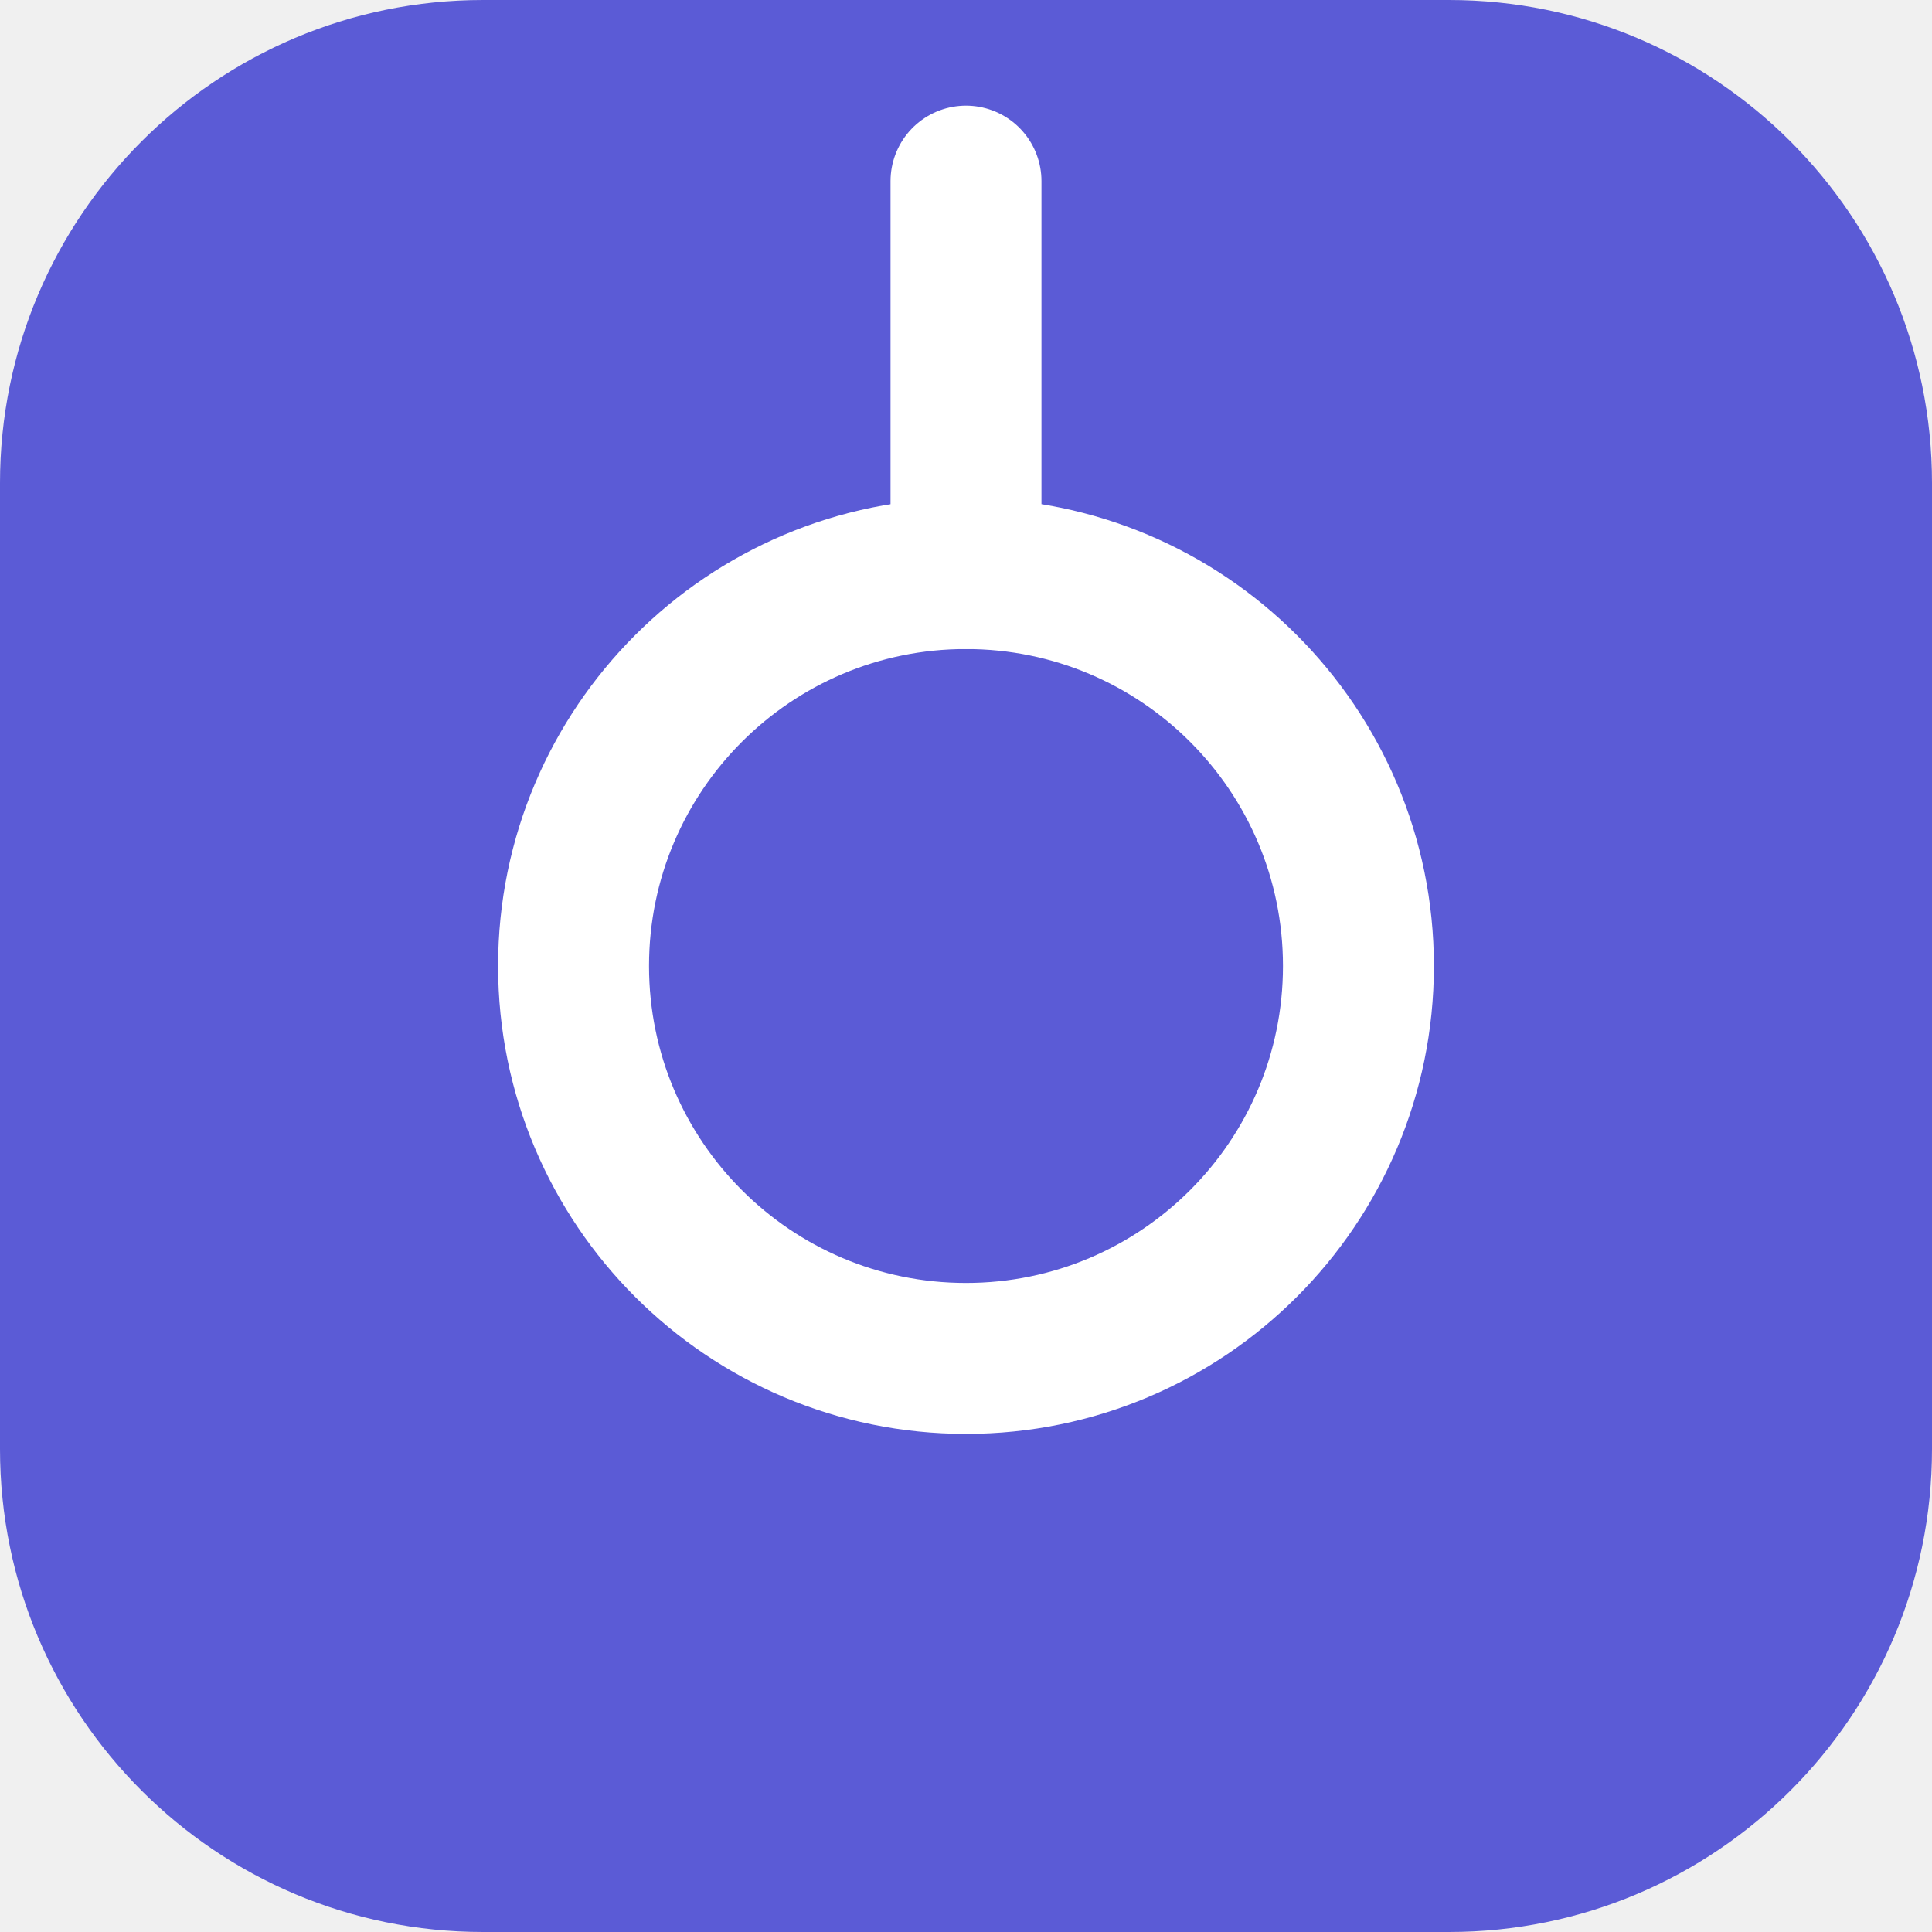
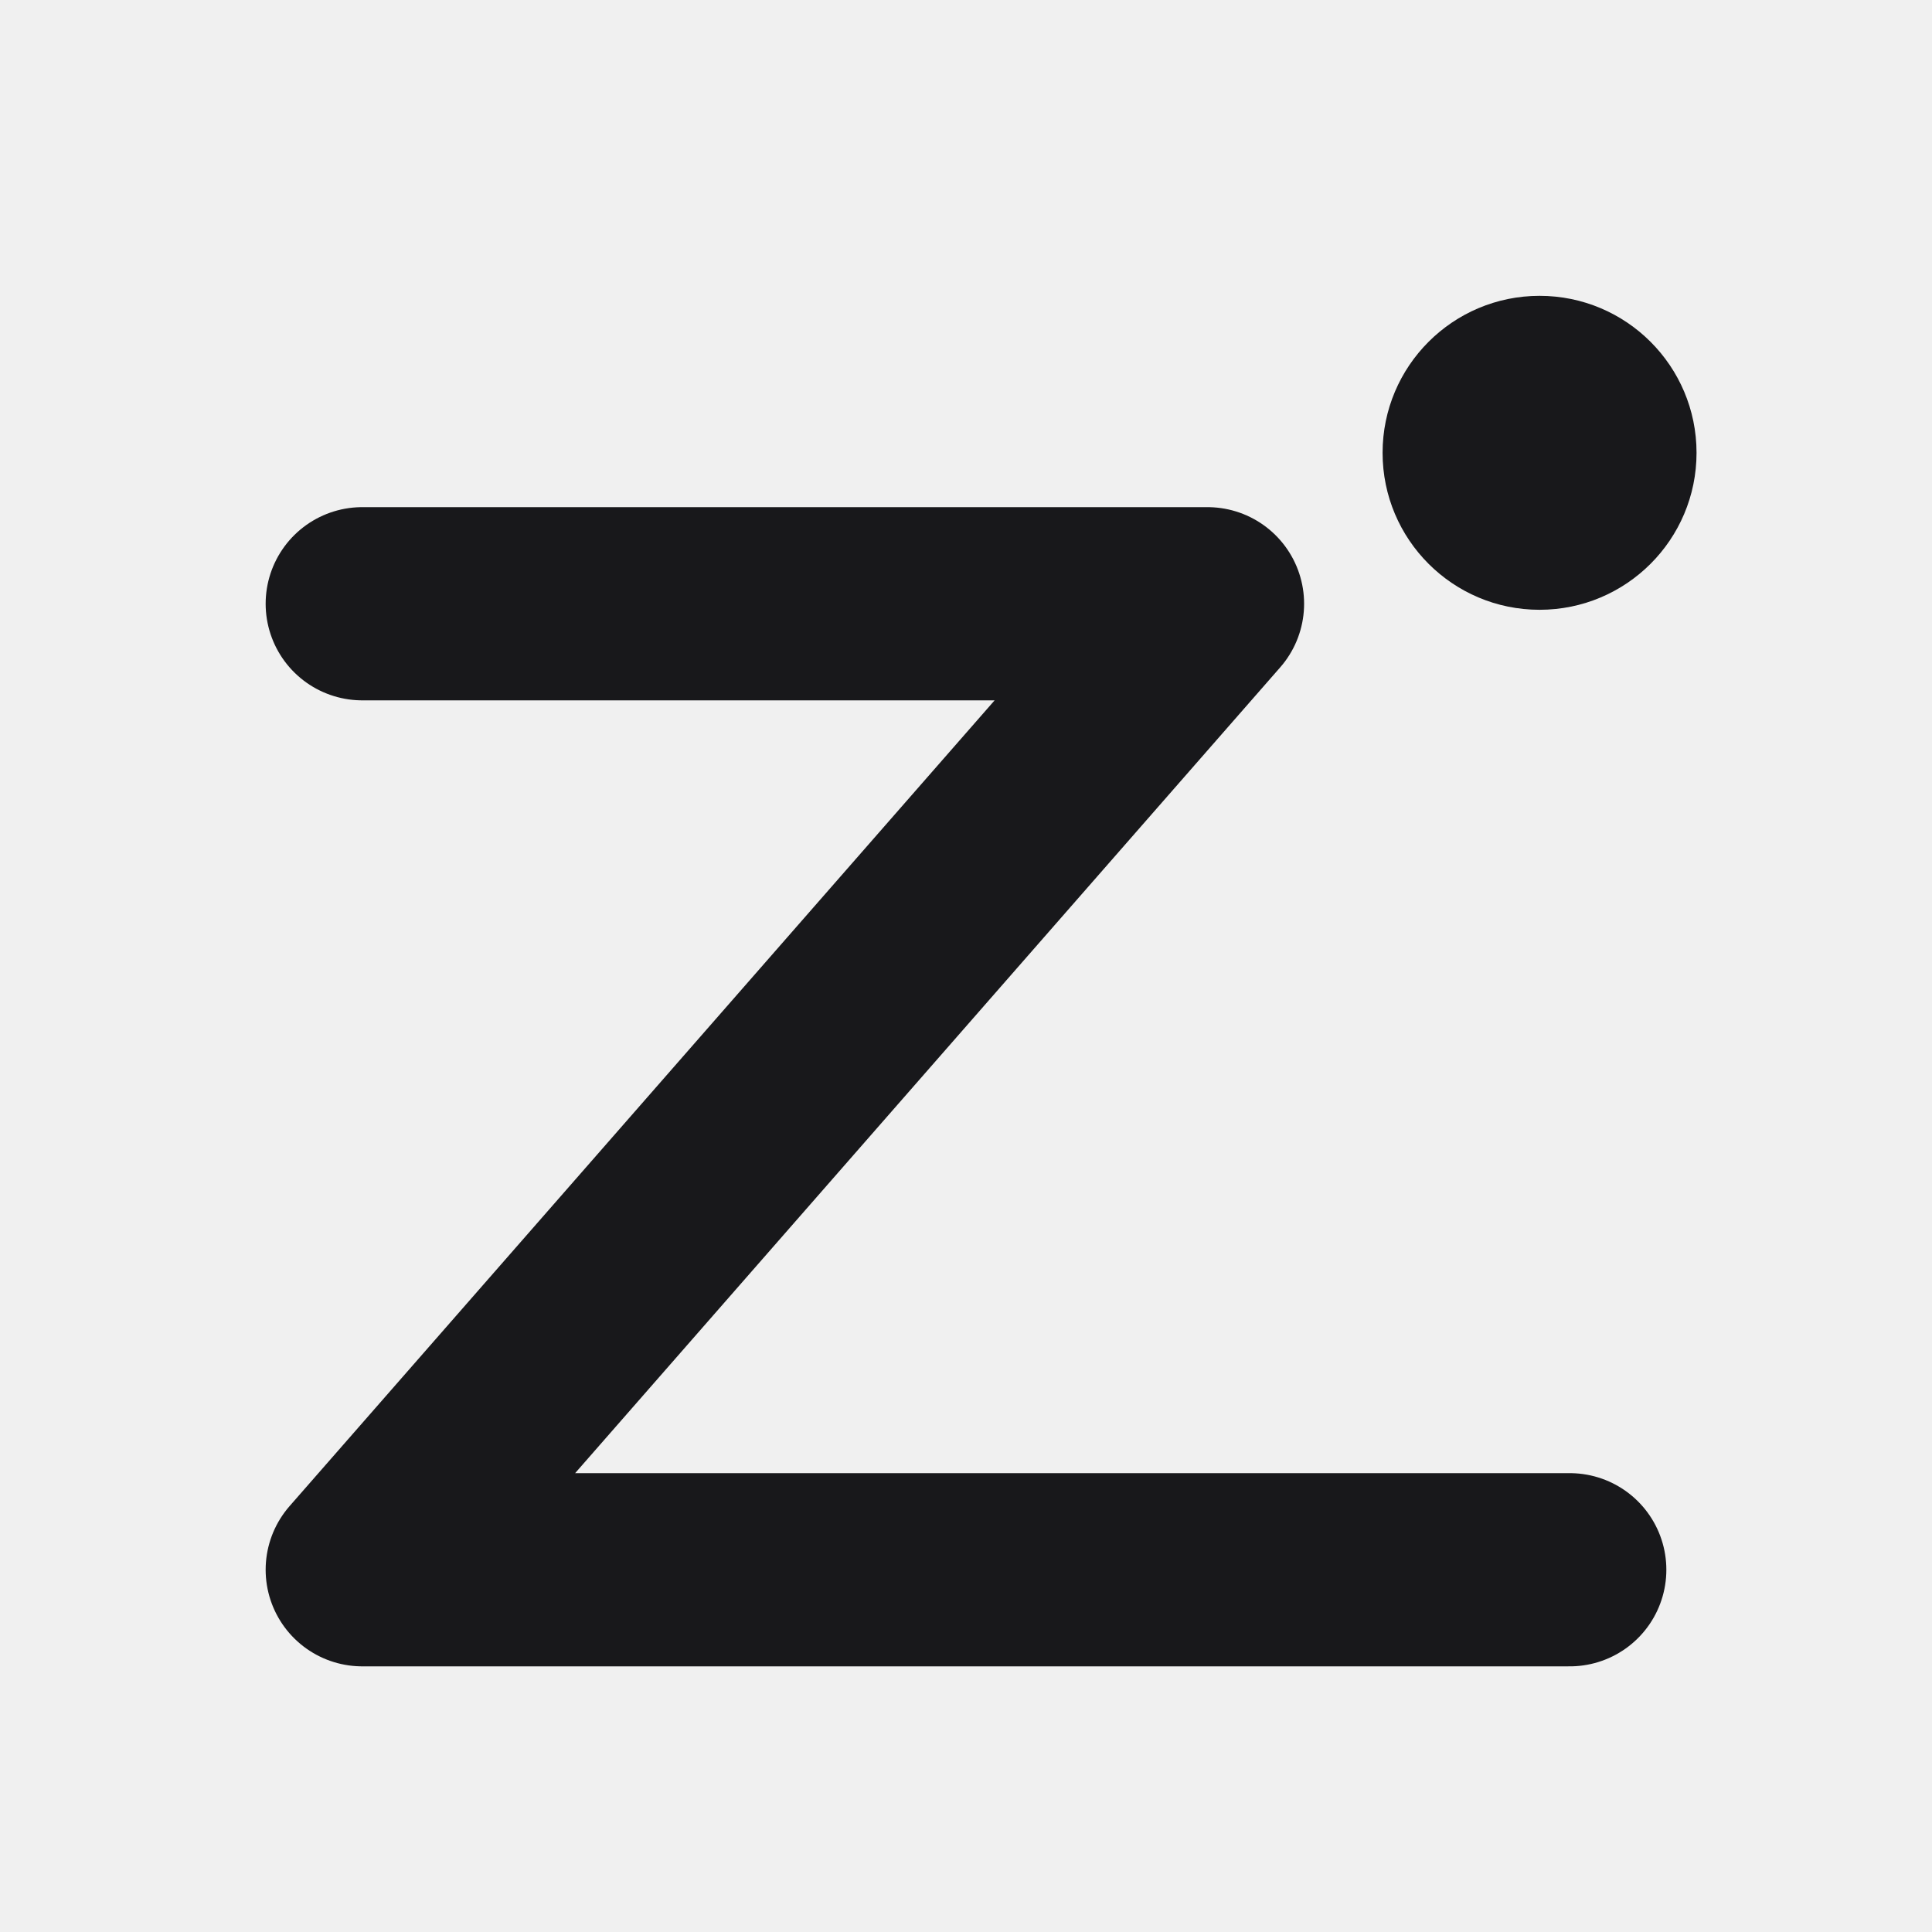
- <svg xmlns="http://www.w3.org/2000/svg" viewBox="0 0 32 32">
-   <rect width="32" height="32" rx="8" fill="#5b5bd6" />
-   <circle cx="16" cy="16" r="6.5" fill="none" stroke="#fff" stroke-width="2.5" />
-   <path d="M16 3v6.5" stroke="#fff" stroke-width="2.5" stroke-linecap="round" />
+ <svg xmlns="http://www.w3.org/2000/svg" viewBox="0 0 32 32" fill="none">
+   <style>path{stroke:#18181b}circle{fill:#18181b}@media (prefers-color-scheme:dark){path{stroke:#fafafa}circle{fill:#fafafa}}</style>
+   <path d="M6 10h14L6 26h20" stroke-width="3.2" stroke-linecap="round" stroke-linejoin="round" />
+   <circle cx="25.5" cy="7.5" r="2.6" />
</svg>
